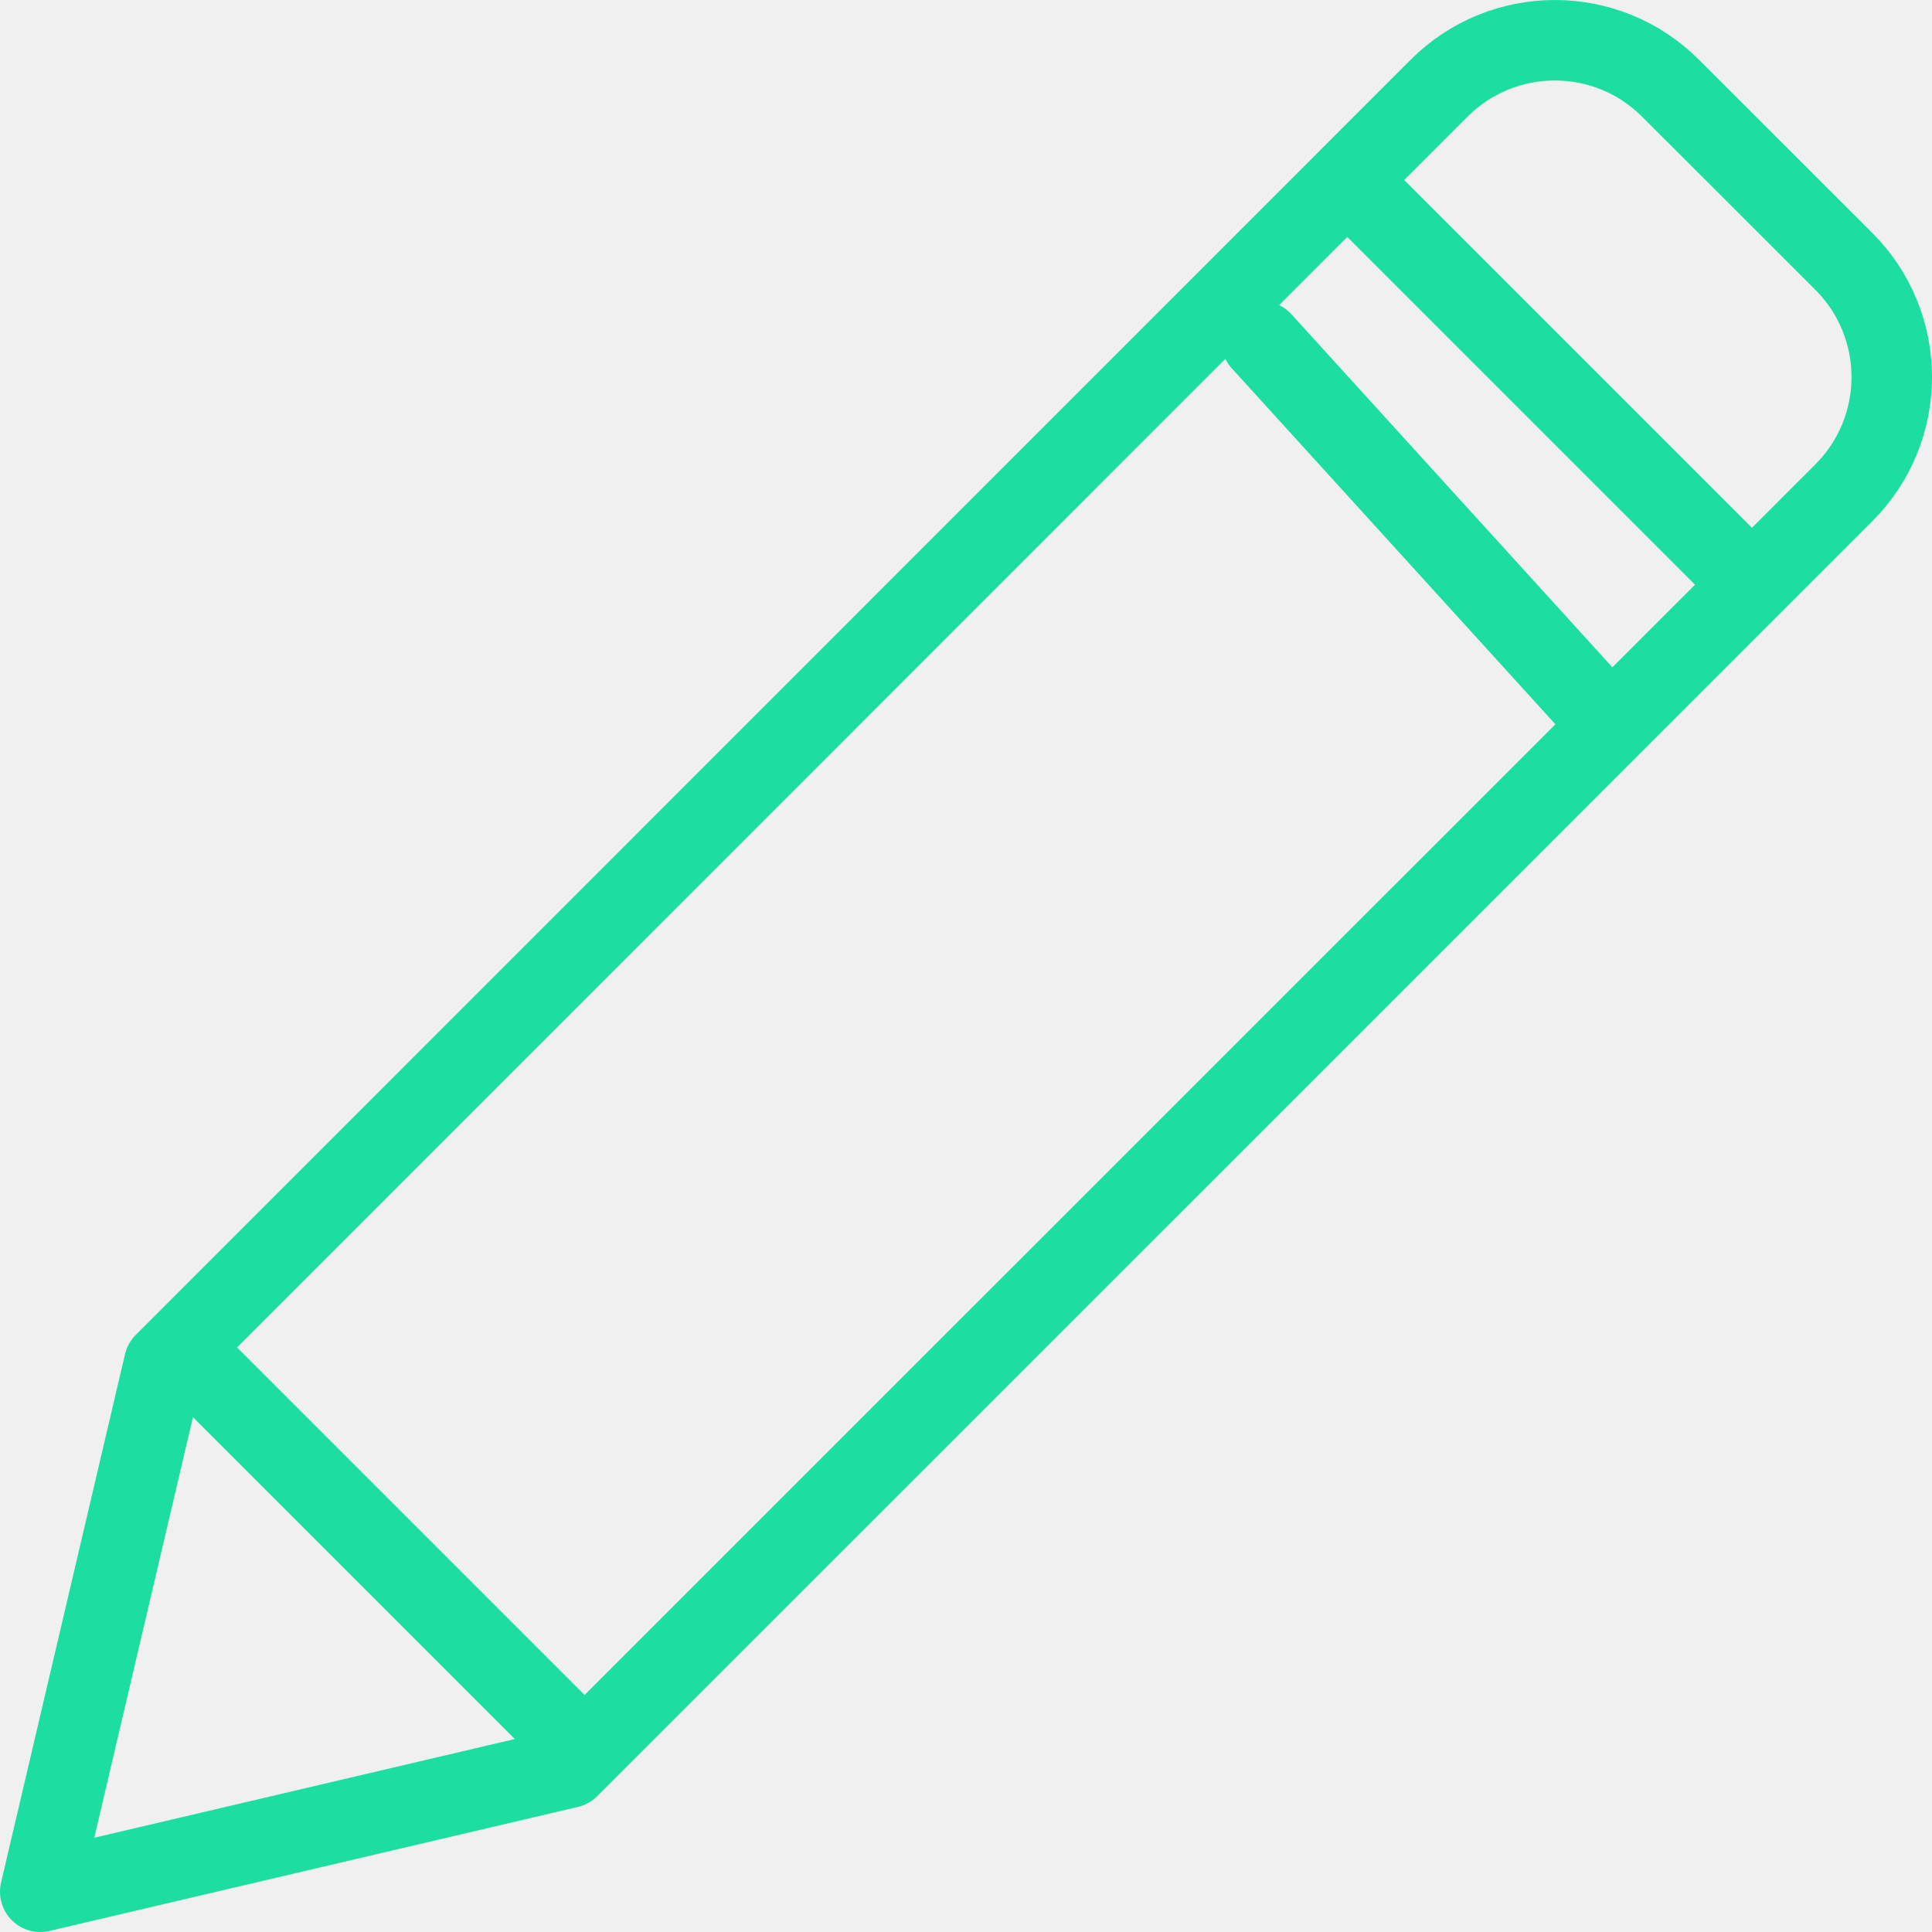
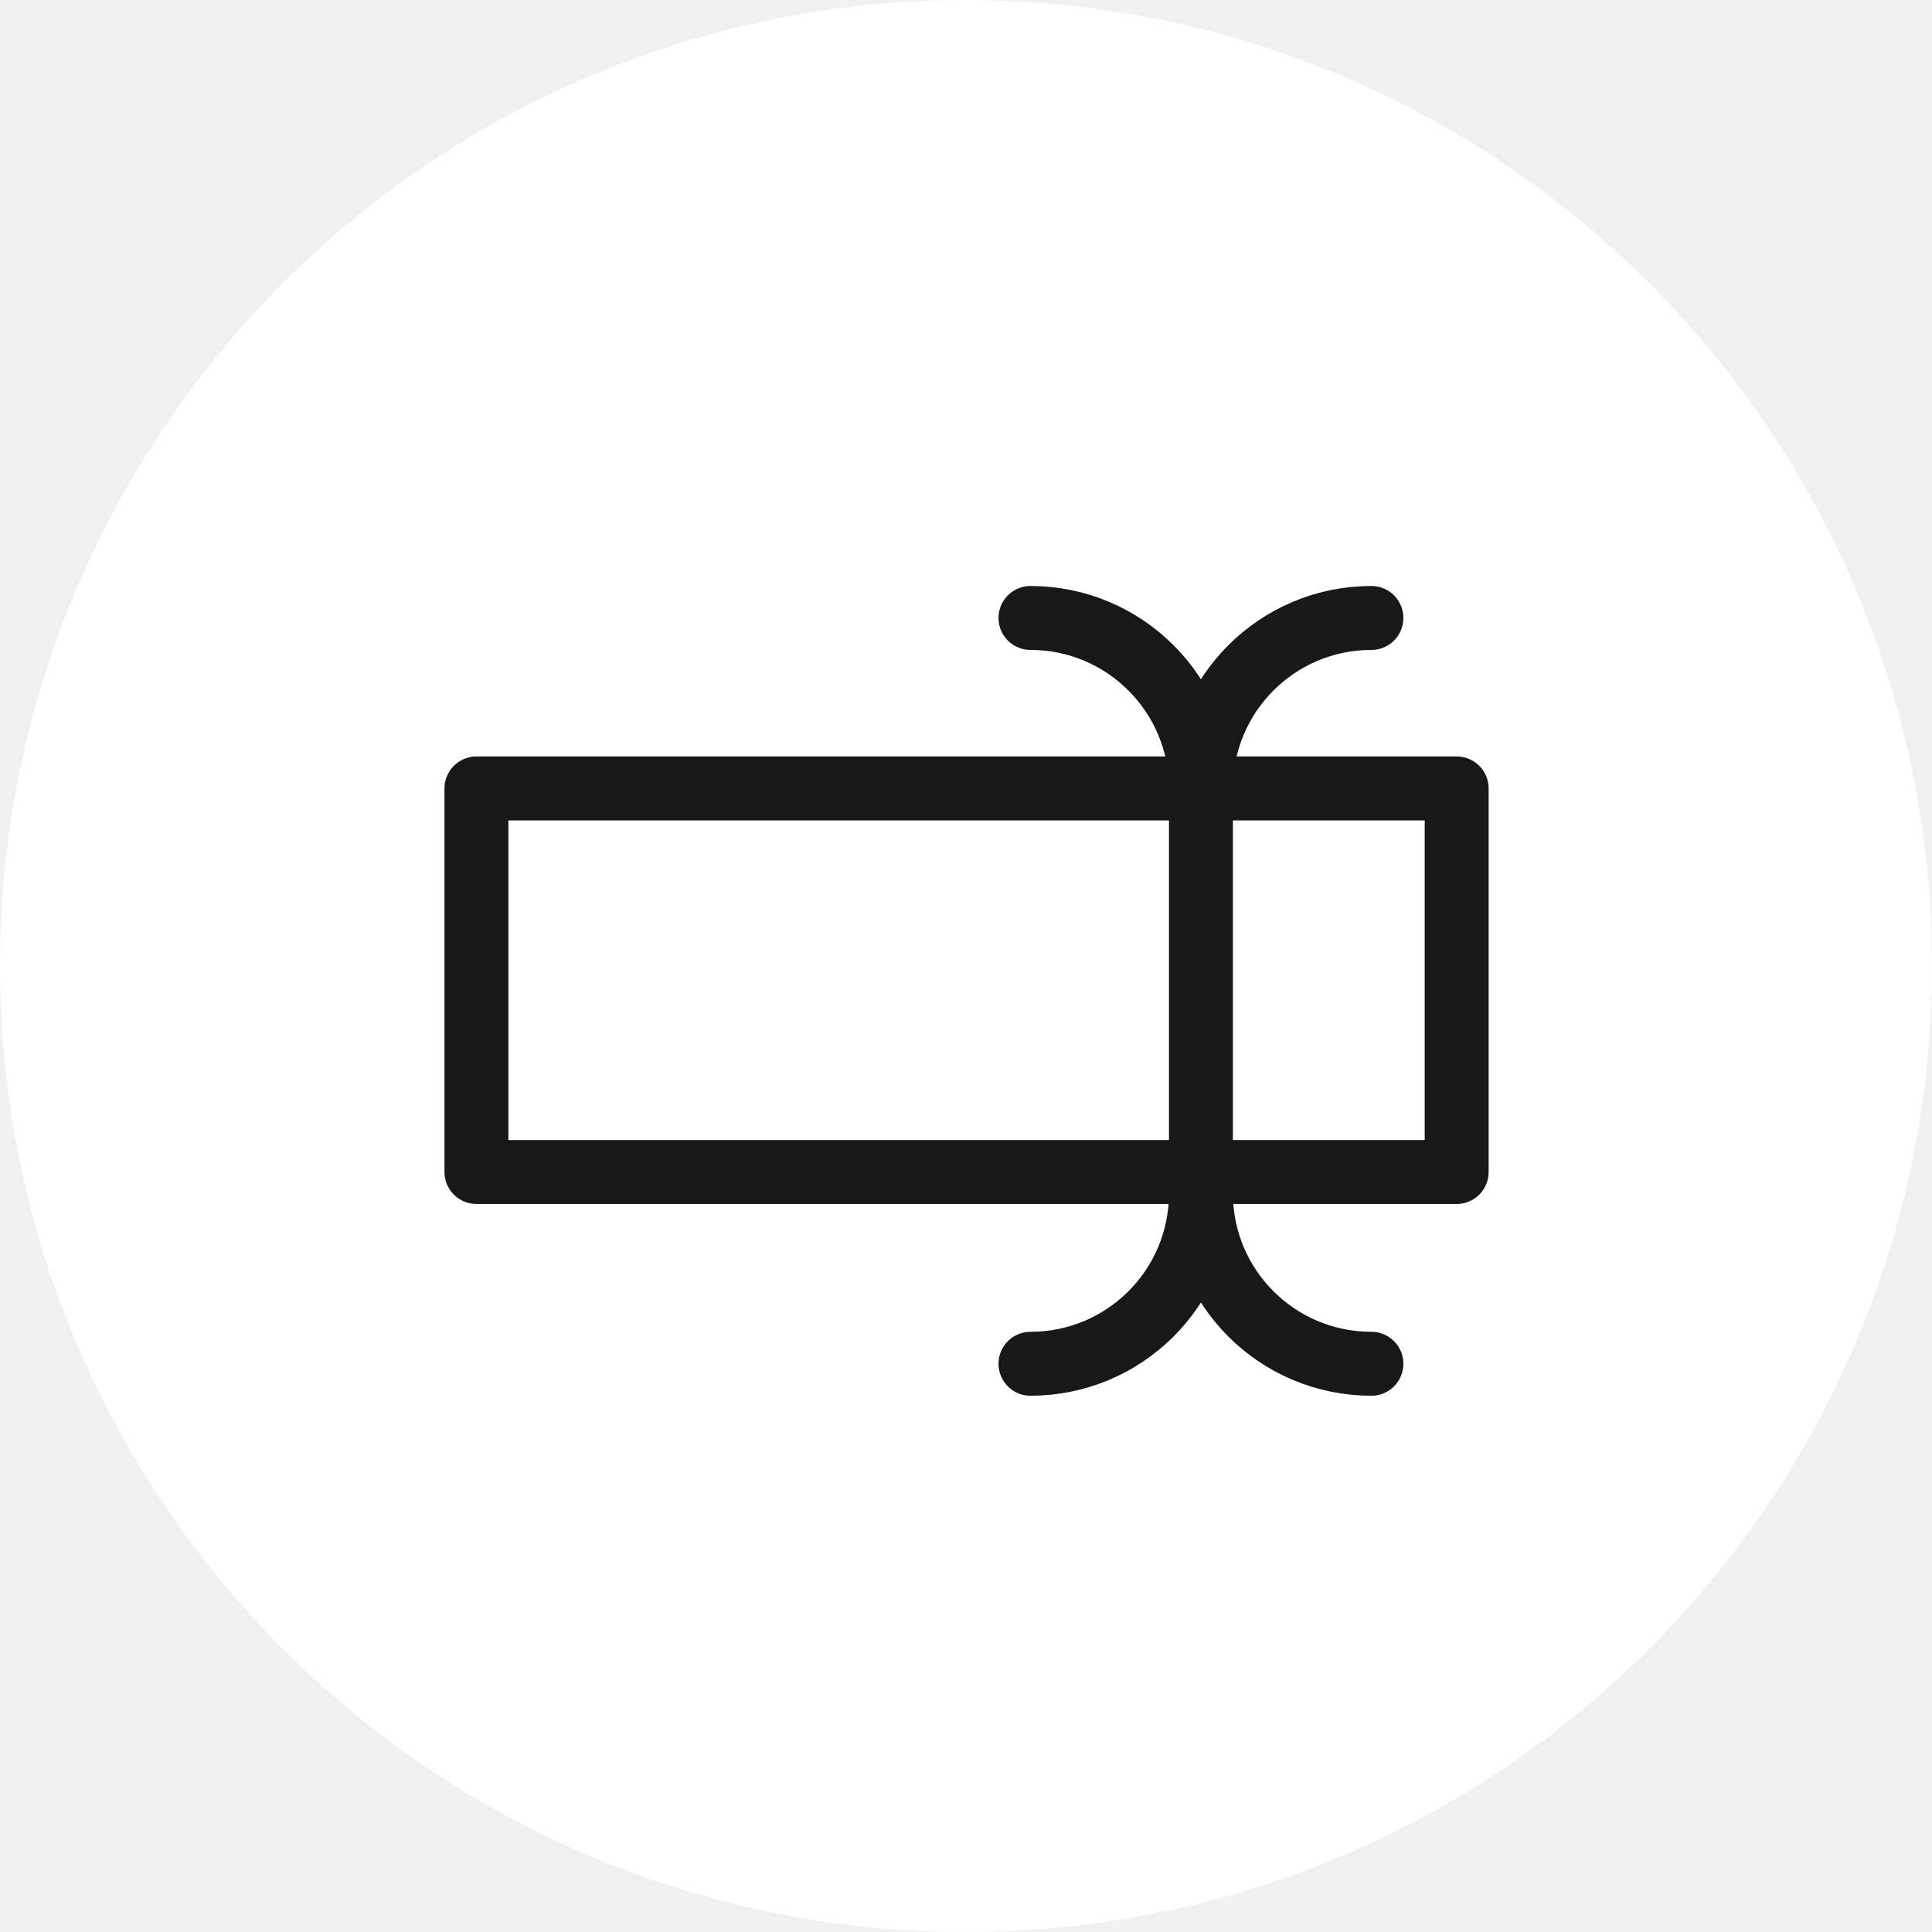
- <svg xmlns="http://www.w3.org/2000/svg" width="48px" height="48px" viewBox="0 0 48 48" version="1.1">
+ <svg xmlns="http://www.w3.org/2000/svg" width="68px" height="68px" viewBox="0 0 68 68" version="1.1">
  <defs />
-   <g id="Graphic" stroke="none" stroke-width="1" fill="none" fill-rule="evenodd" stroke-linecap="round" stroke-linejoin="round">
-     <g id="Desktop-HD-Copy-3" transform="translate(-210, -3304)" stroke="#1BDEA0" stroke-width="2">
-       <g id="Group" transform="translate(211, 3305)">
-         <path d="M13.13,42.919 L0,46 L3.08,32.872 L34.756,1.189 C36.344,-0.396 38.917,-0.396 40.501,1.189 L44.812,5.496 C46.396,7.084 46.396,9.653 44.812,11.241 L13.13,42.919 L13.13,42.919 Z" id="Stroke-143" />
-         <path d="M42,13 L33.121,4.121" id="Stroke-144" />
-         <path d="M39,17 L30.345,7.48" id="Stroke-145" />
-         <path d="M13.513,42.513 L4,33" id="Stroke-146" />
+   <g id="Graphic" stroke="none" stroke-width="1" fill="none" fill-rule="evenodd">
+     <g id="authors">
+       <circle id="Oval-2-Copy-2" fill="#FFFFFF" cx="34" cy="34" r="34" />
+       <g id="Group" transform="translate(16, 21)" stroke="#181818" stroke-linecap="round" stroke-linejoin="round" stroke-width="2.25">
+         <path d="M26.269,6.75 L26.269,21" id="Stroke-3667" />
+         <path d="M20.269,0.75 C23.583,0.75 26.269,3.437 26.269,6.75 C26.269,3.437 28.956,0.75 32.269,0.75" id="Stroke-3668" />
+         <path d="M20.269,27 C23.583,27 26.269,24.318 26.269,21 C26.269,24.318 28.956,27 32.269,27" id="Stroke-3669" />
+         <polygon id="Stroke-3670" points="35.27 20.25 0.769 20.25 0.769 6.75 35.27 6.75" />
      </g>
    </g>
  </g>
</svg>
